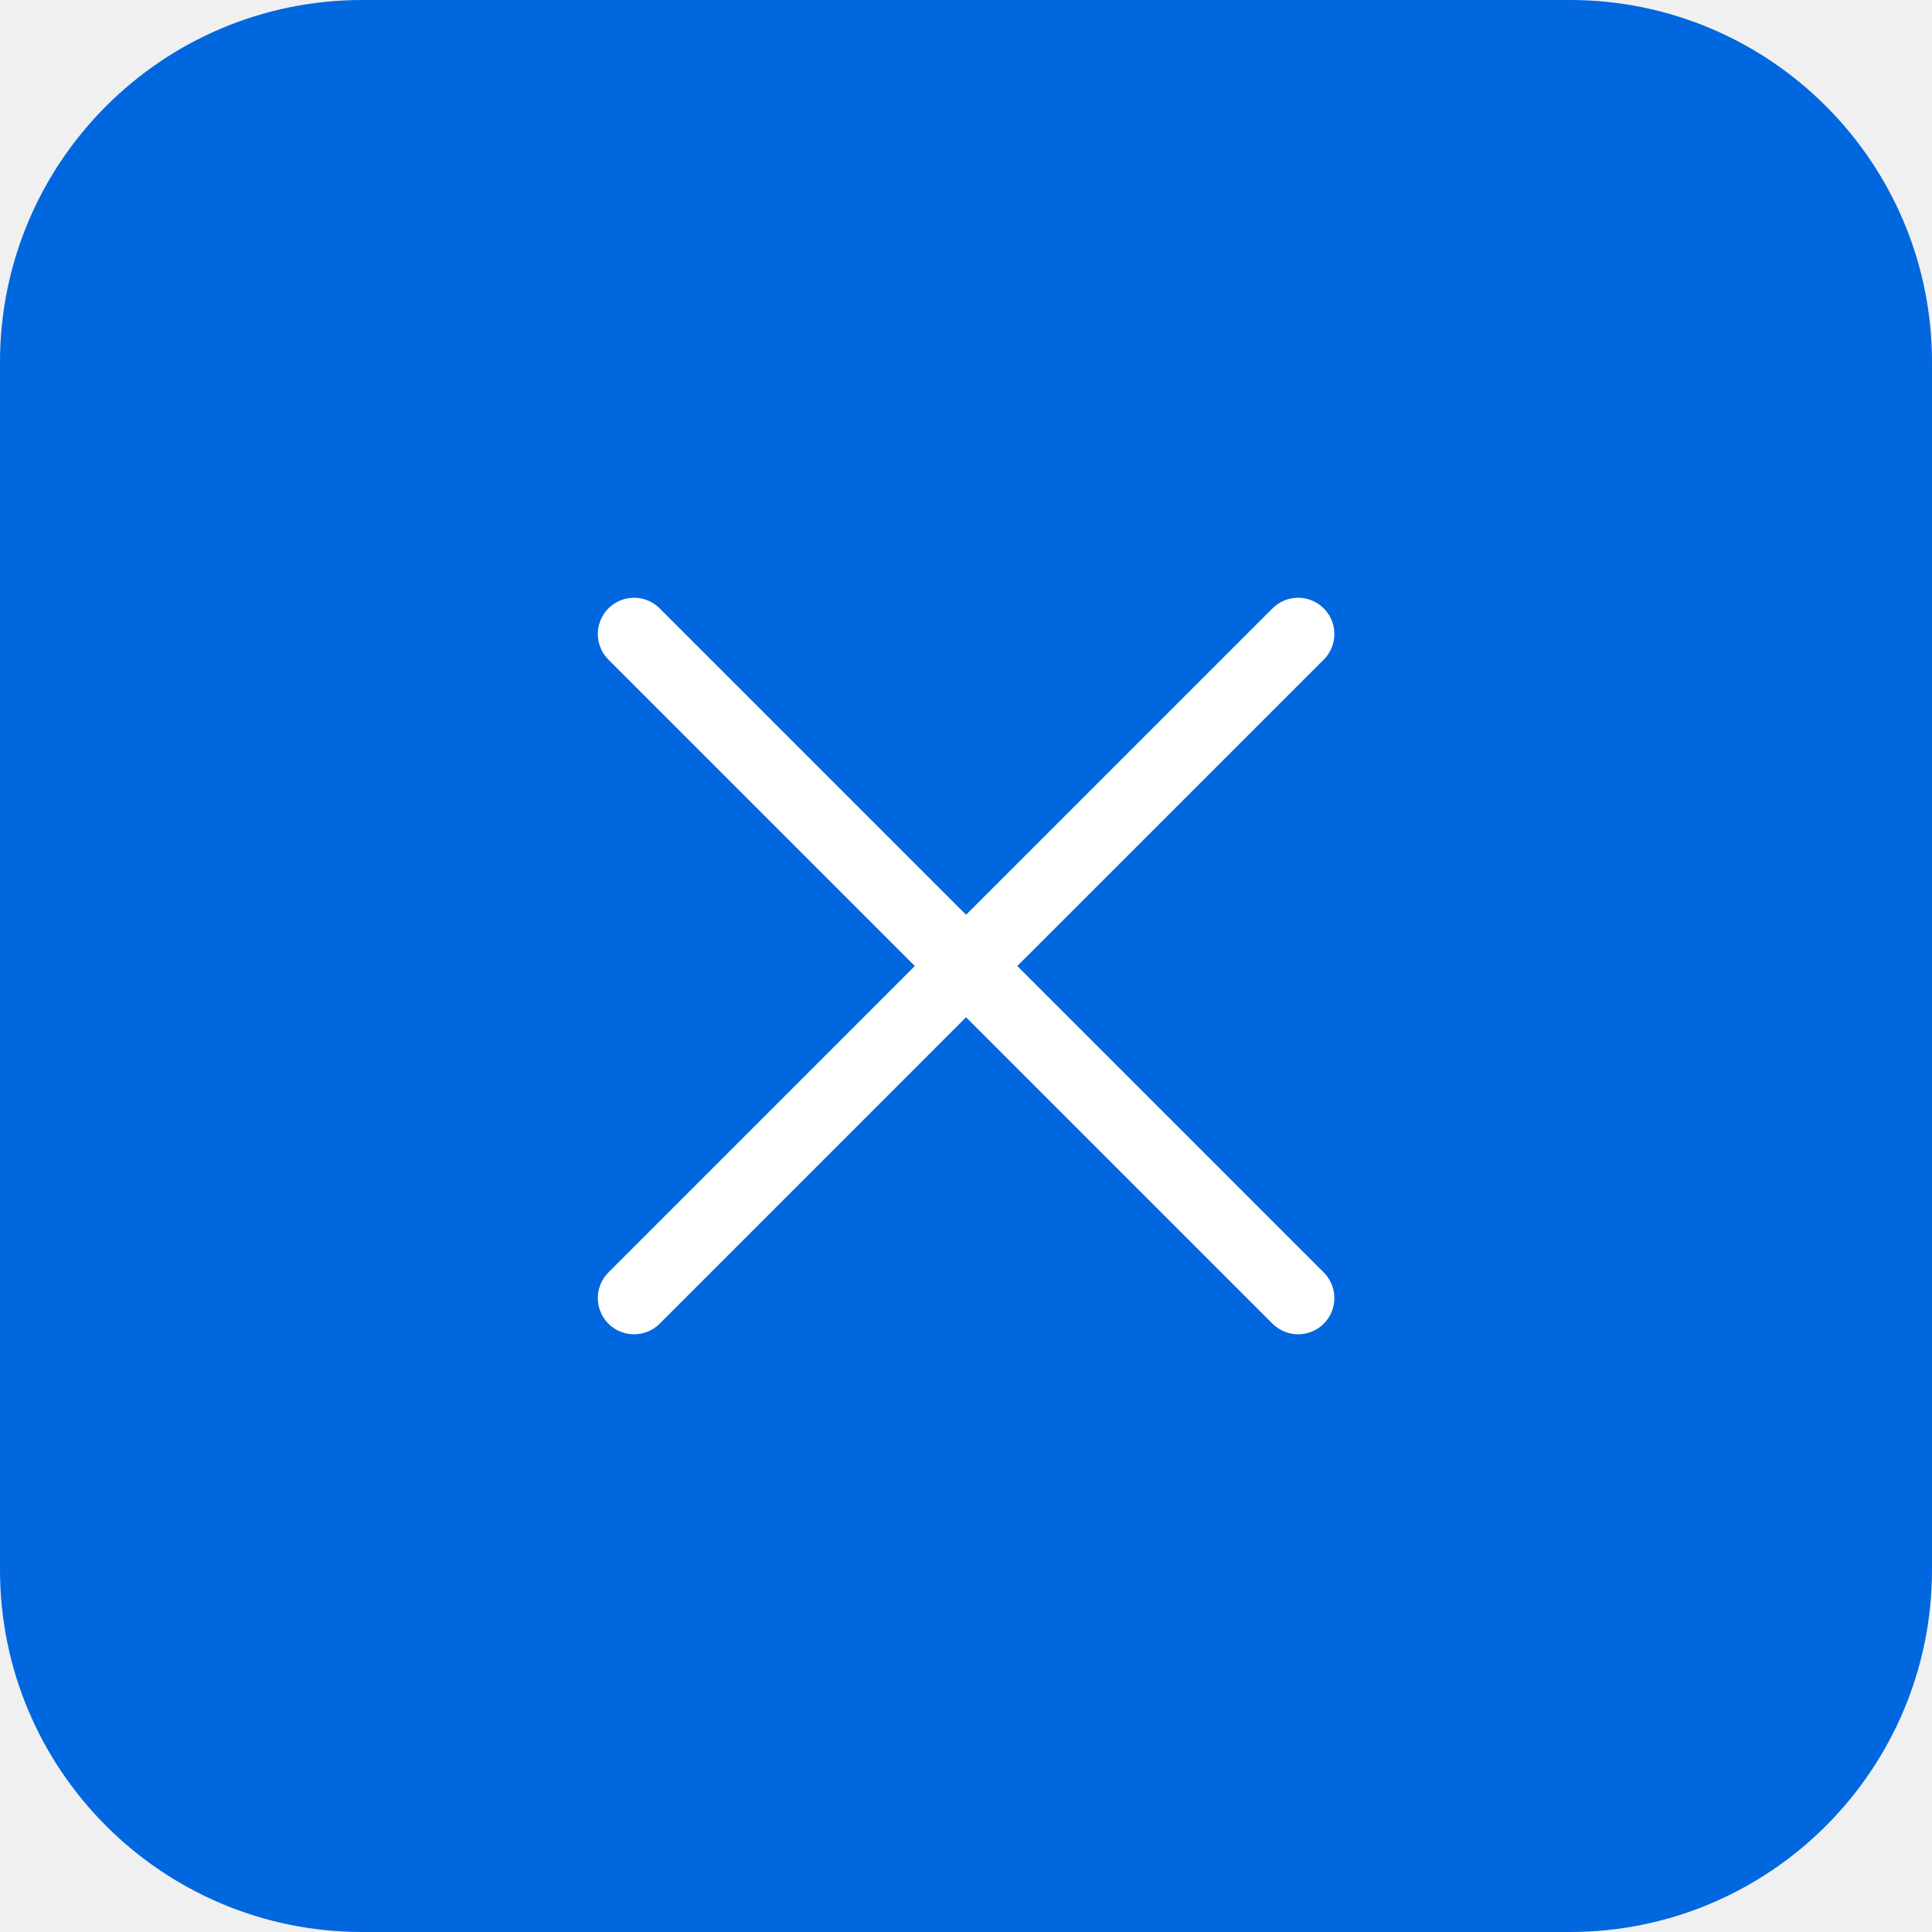
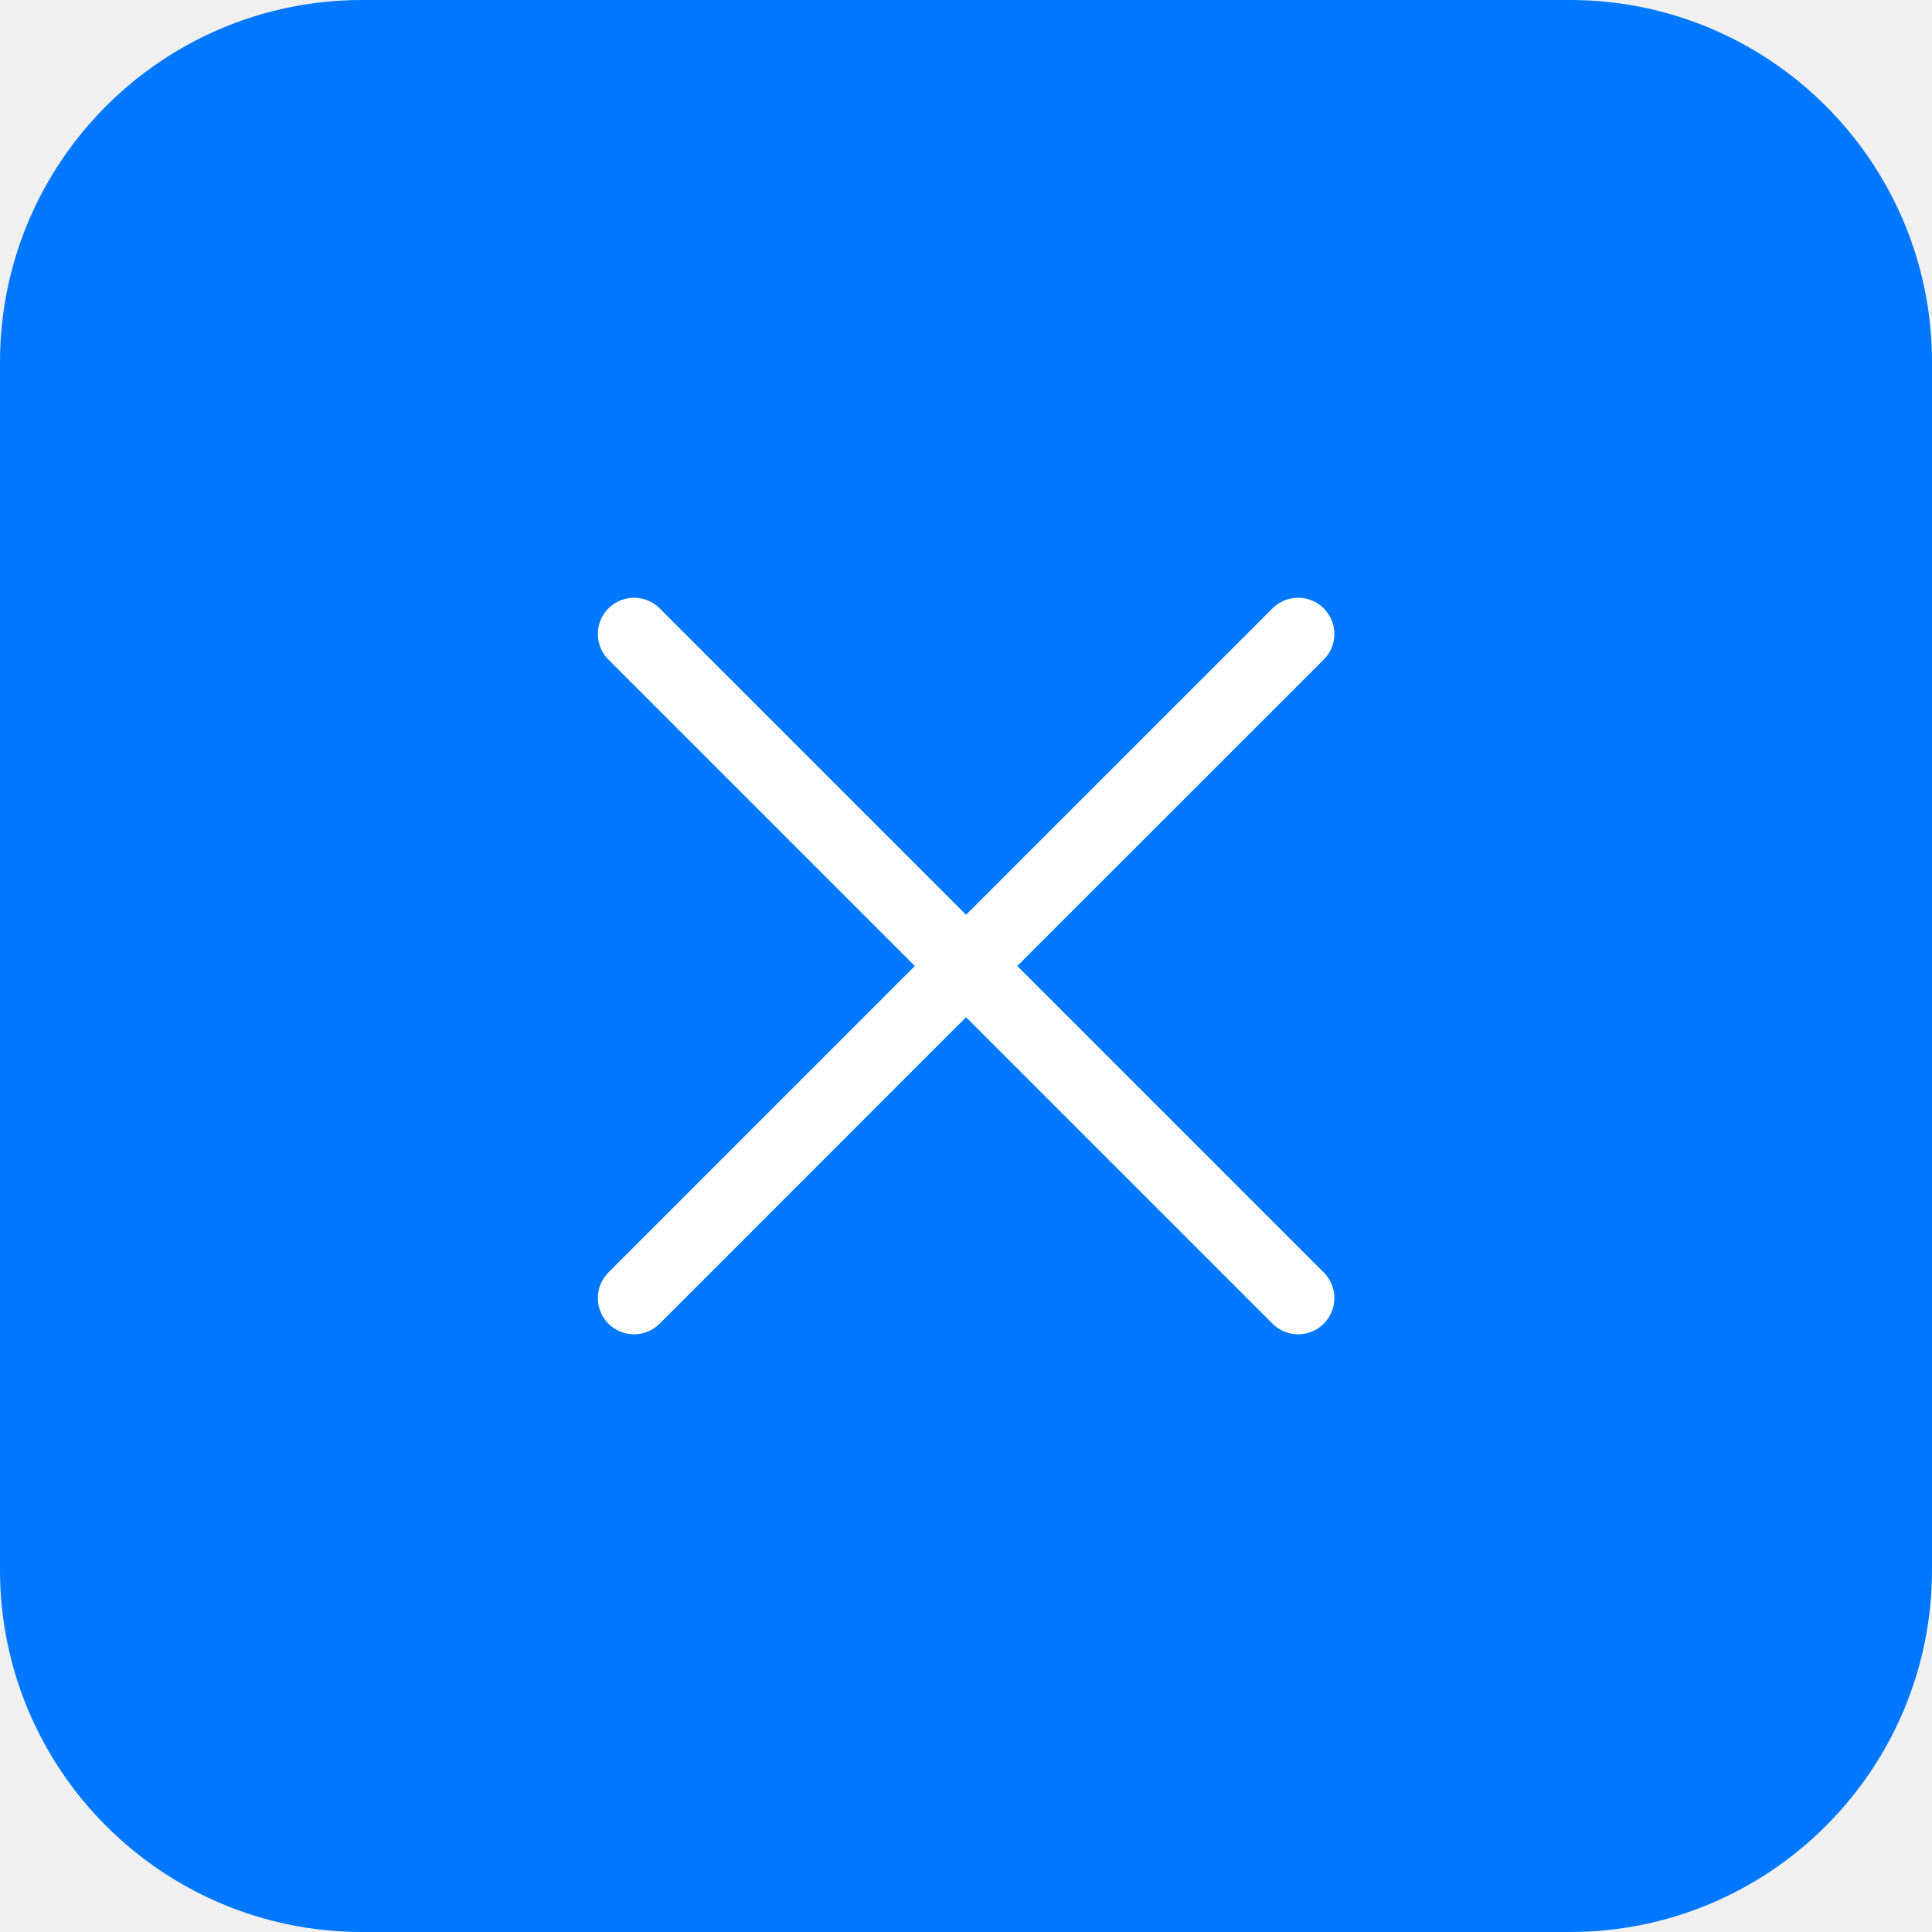
<svg xmlns="http://www.w3.org/2000/svg" width="32" height="32" viewBox="0 0 32 32" fill="none">
-   <rect width="32" height="32" rx="6" fill="#0067DE" />
+   <rect width="32" height="32" rx="6" fill="#0077FF" />
  <path d="M10.502 21.5L16.001 16M21.501 10.501L16.001 16M16.001 16L10.502 10.501M16.001 16L21.501 21.5" stroke="white" stroke-width="1.2" stroke-linecap="round" stroke-linejoin="round" />
</svg>
